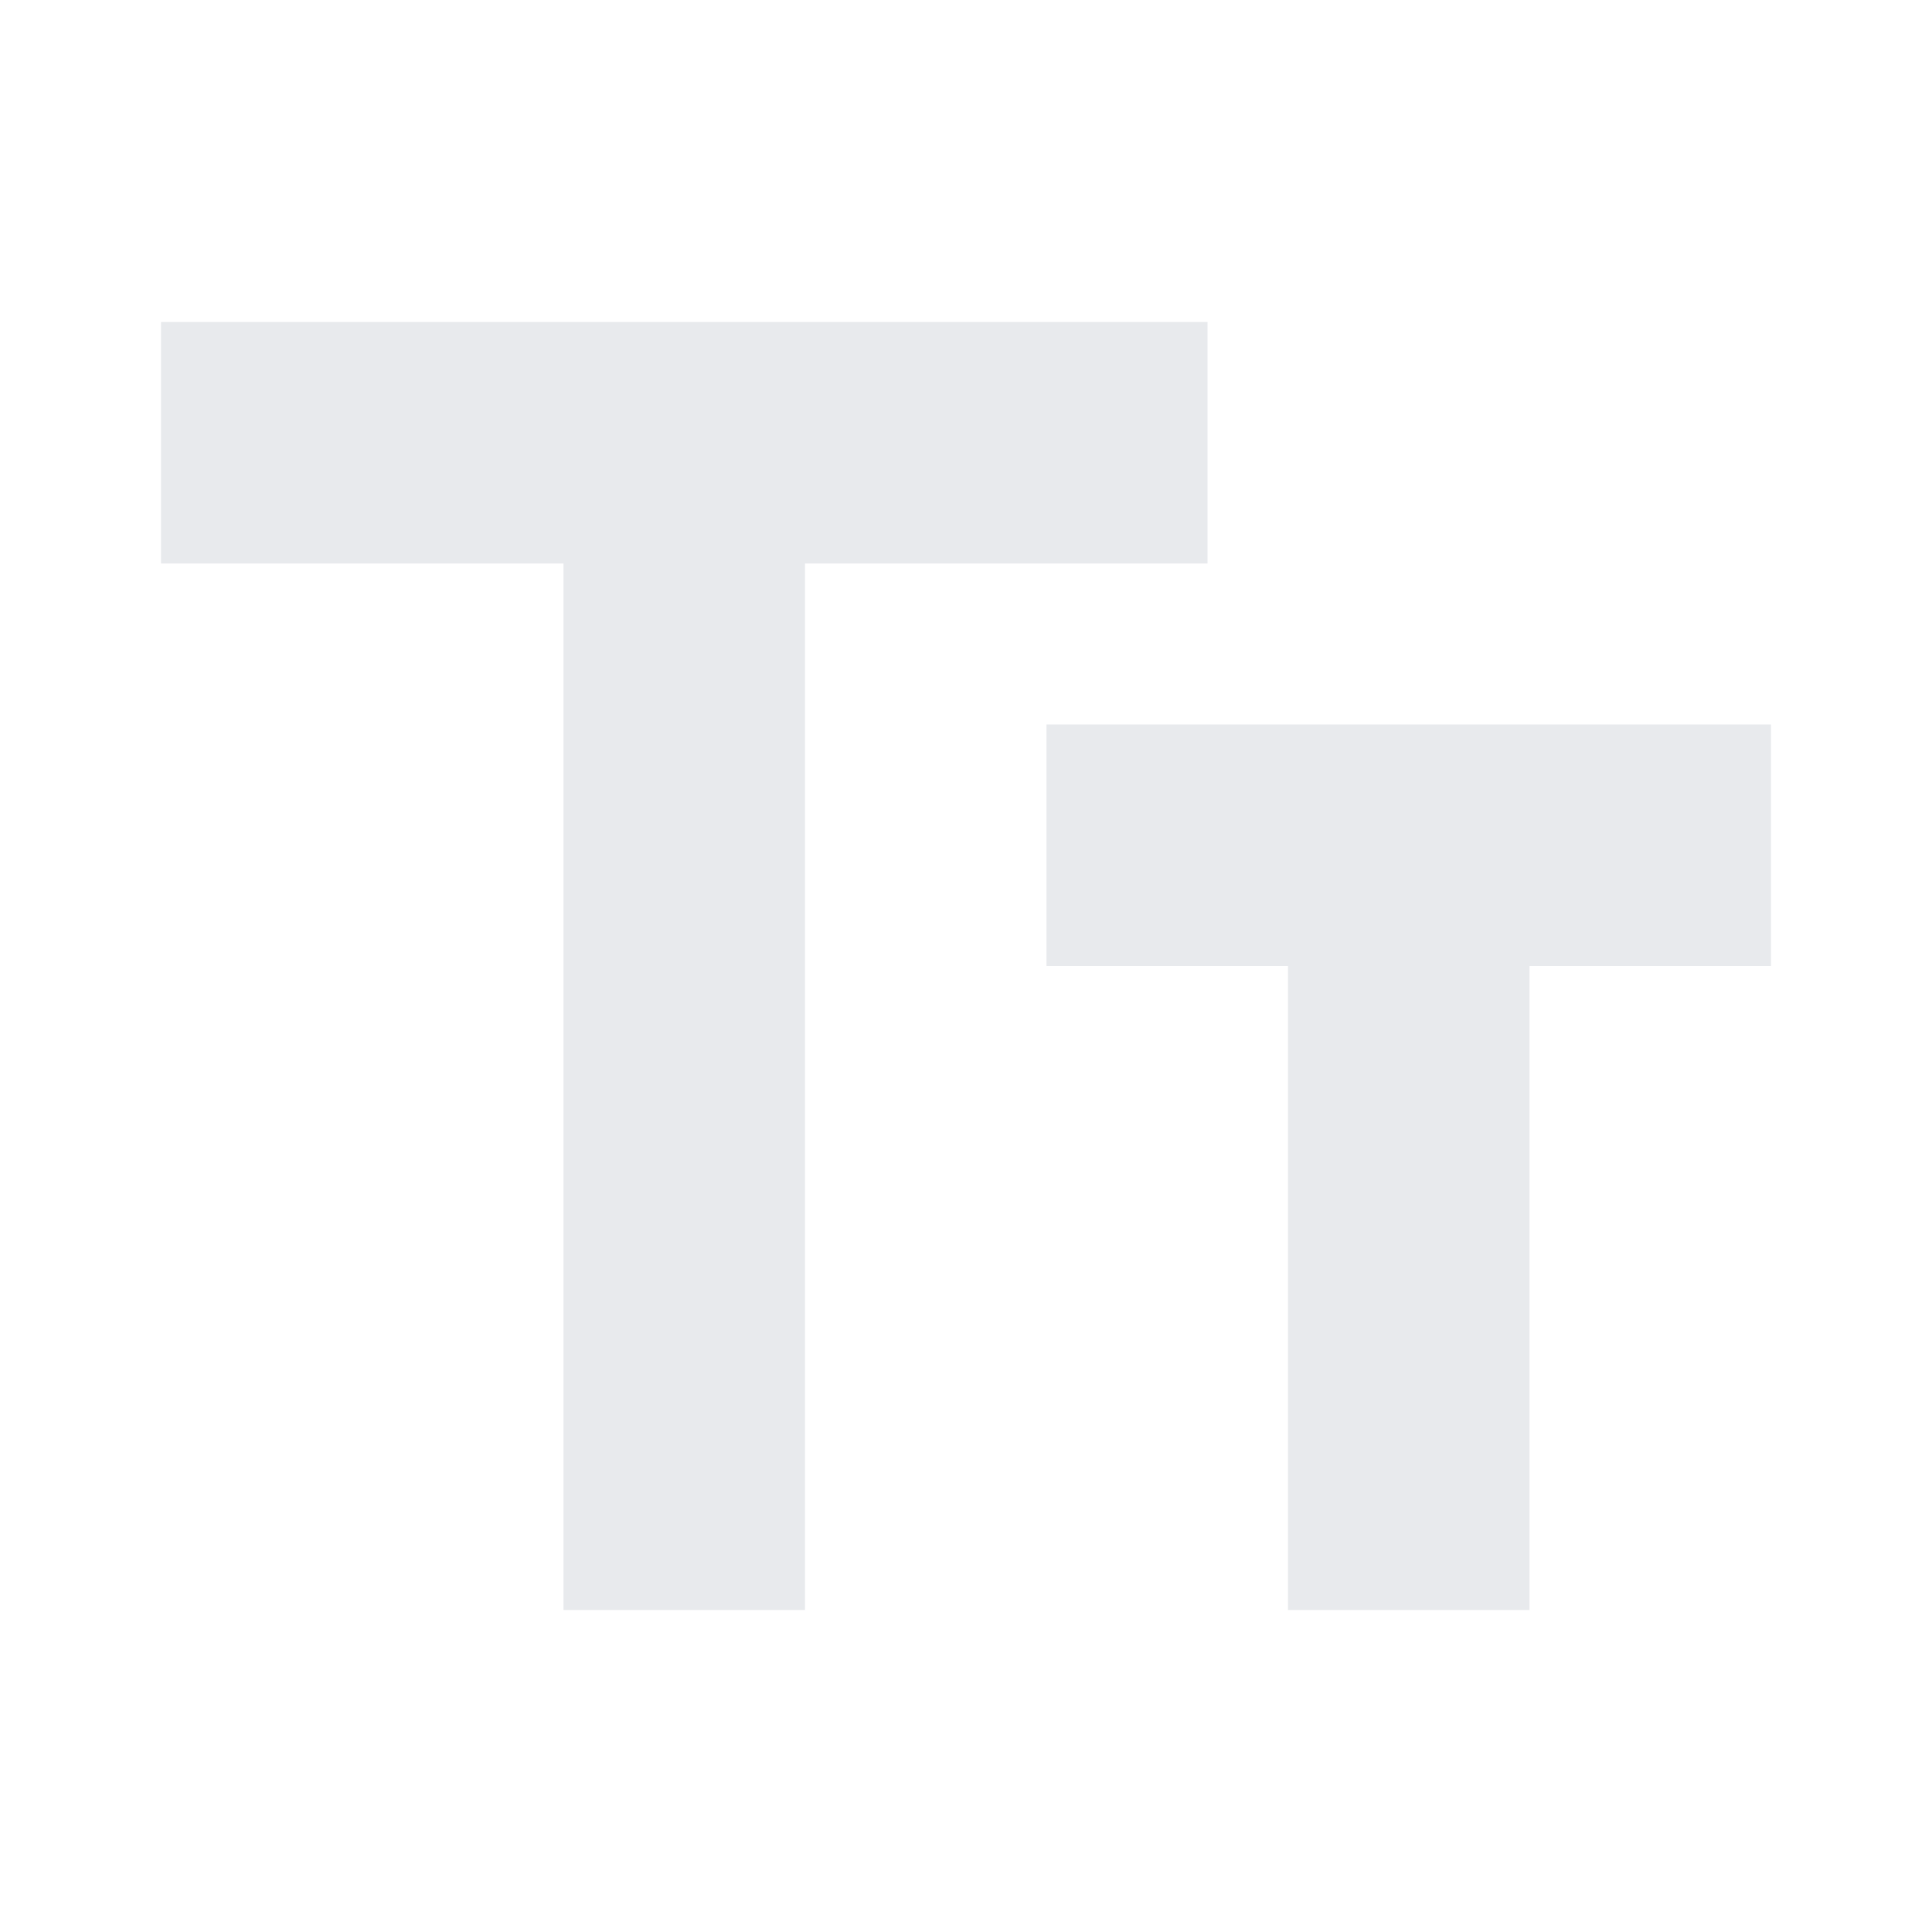
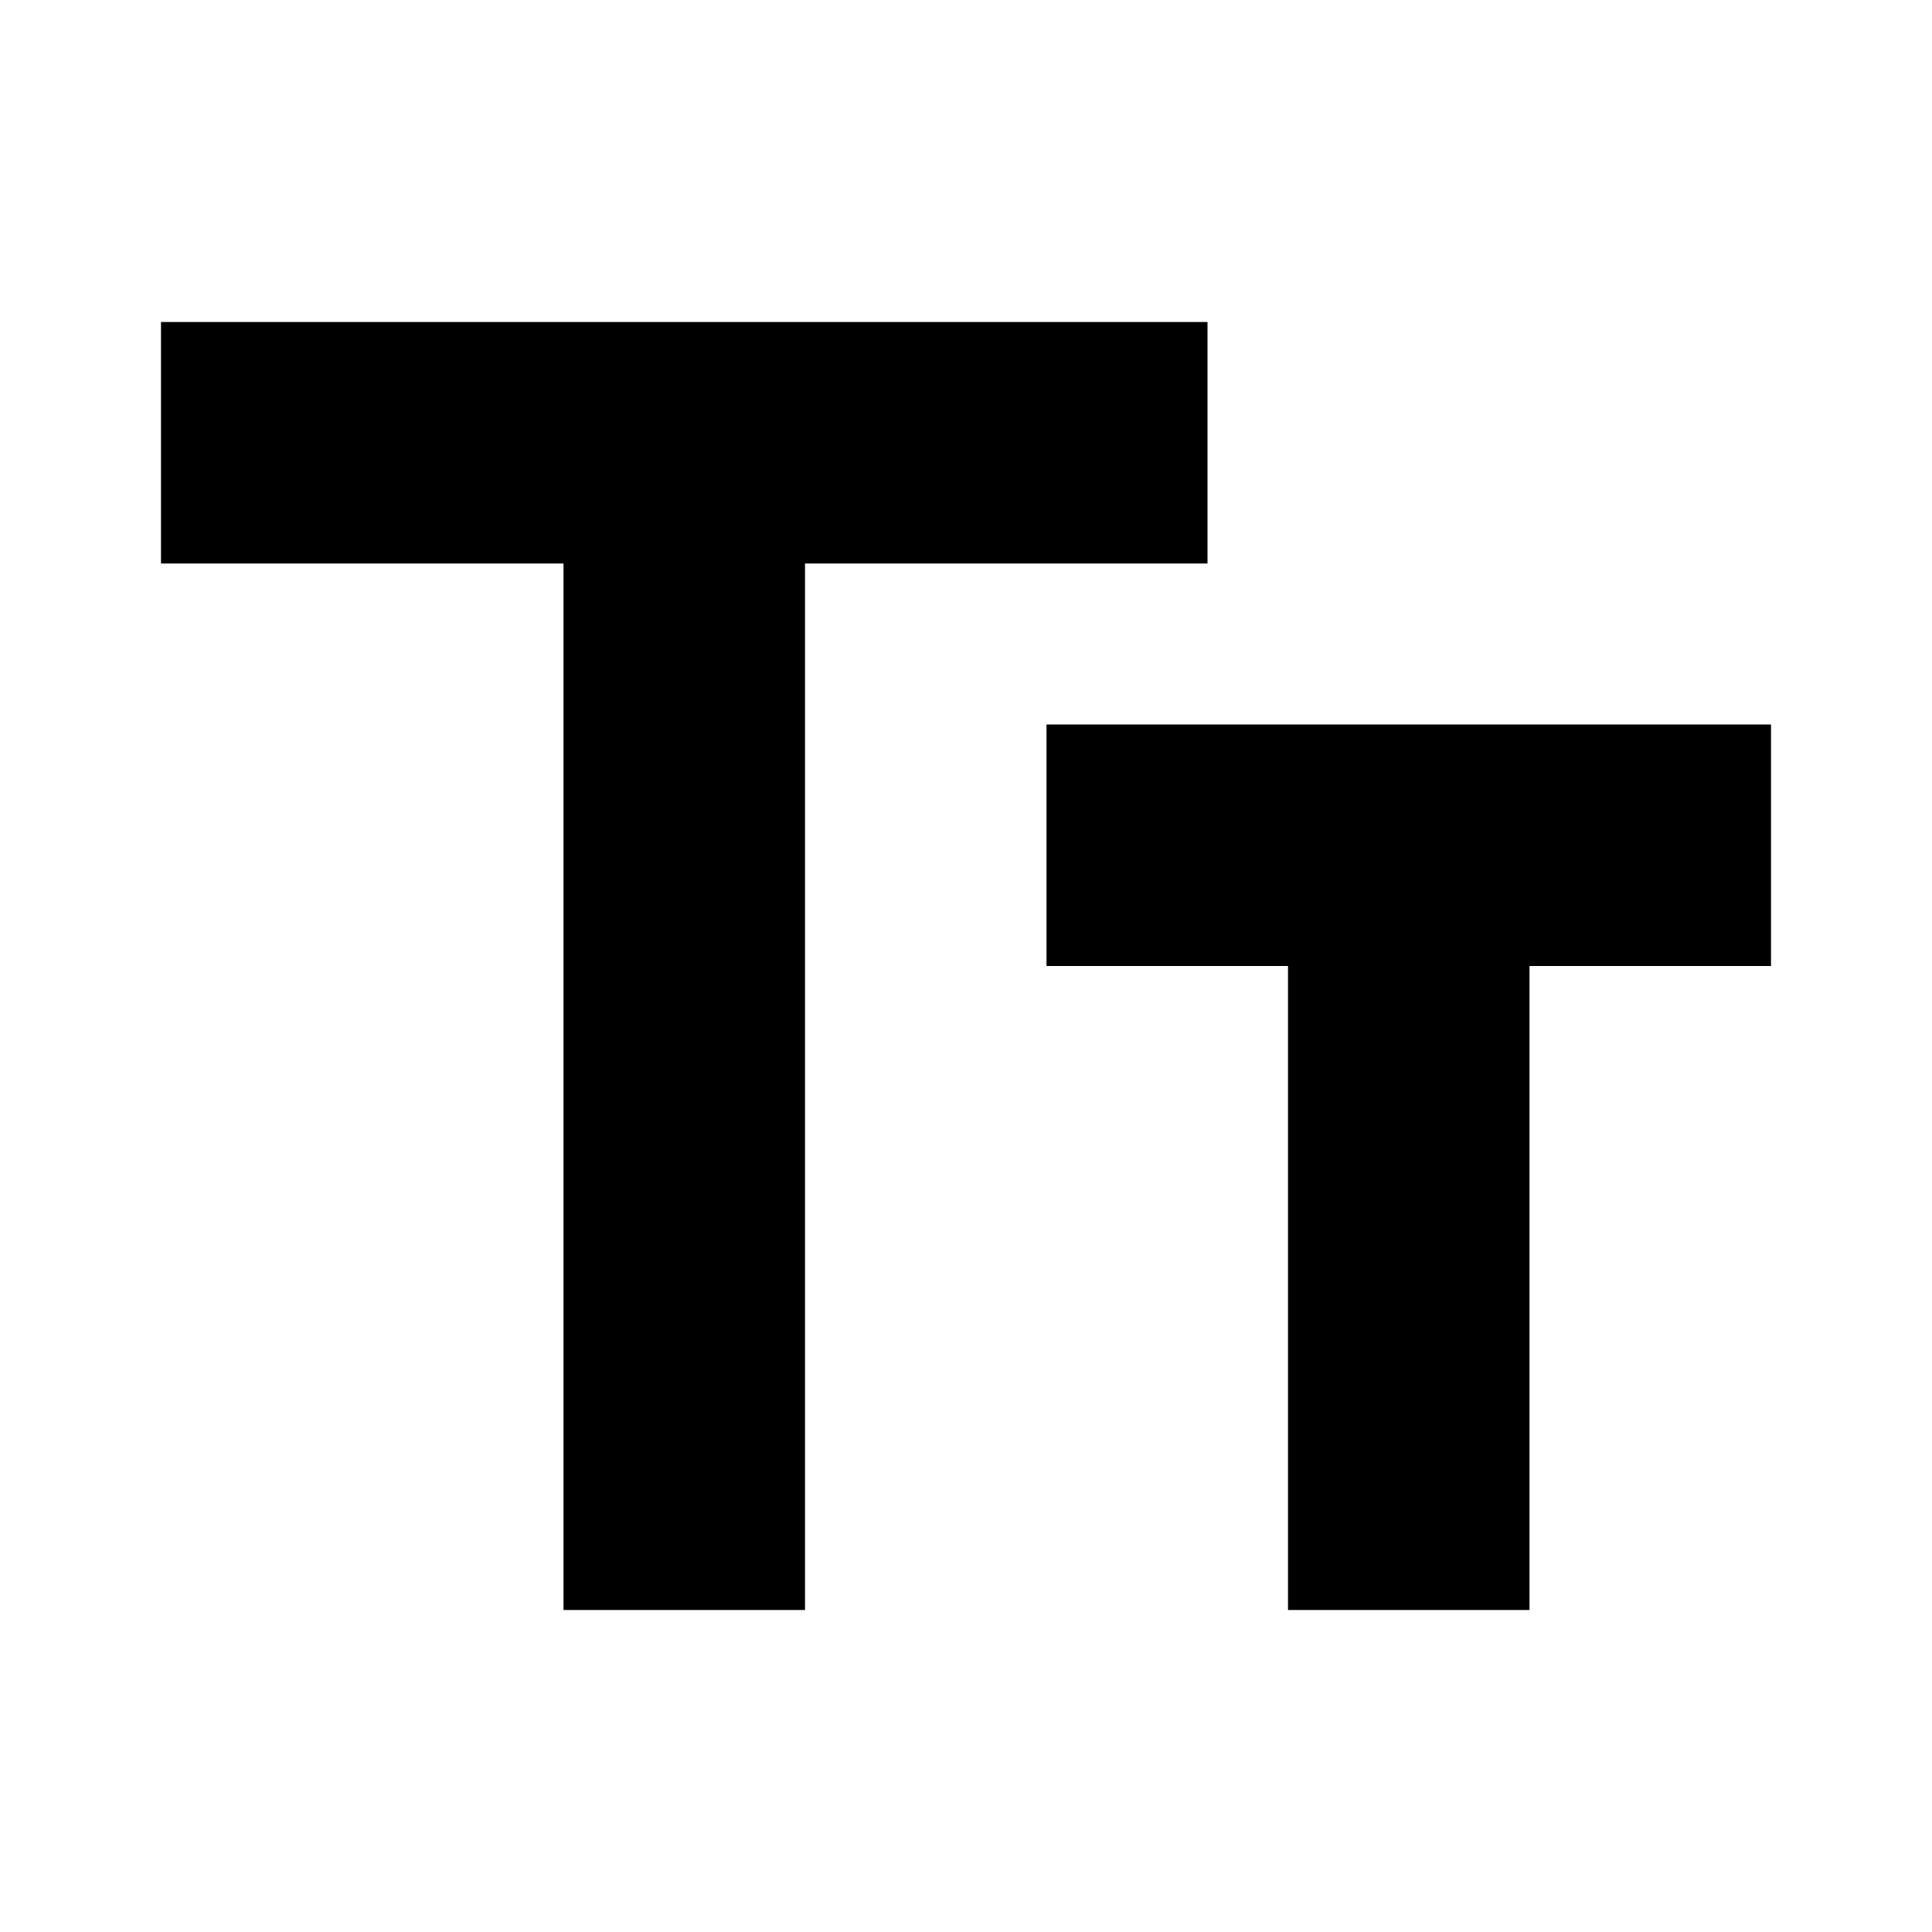
- <svg xmlns="http://www.w3.org/2000/svg" height="24px" viewBox="0 -960 960 960" width="24px" fill="#e8eaed">
+ <svg xmlns="http://www.w3.org/2000/svg" height="24px" viewBox="0 -960 960 960" width="24px" fill="#000">
  <path d="M280-160v-520H80v-120h520v120H400v520H280Zm360 0v-320H520v-120h360v120H760v320H640Z" />
</svg>
